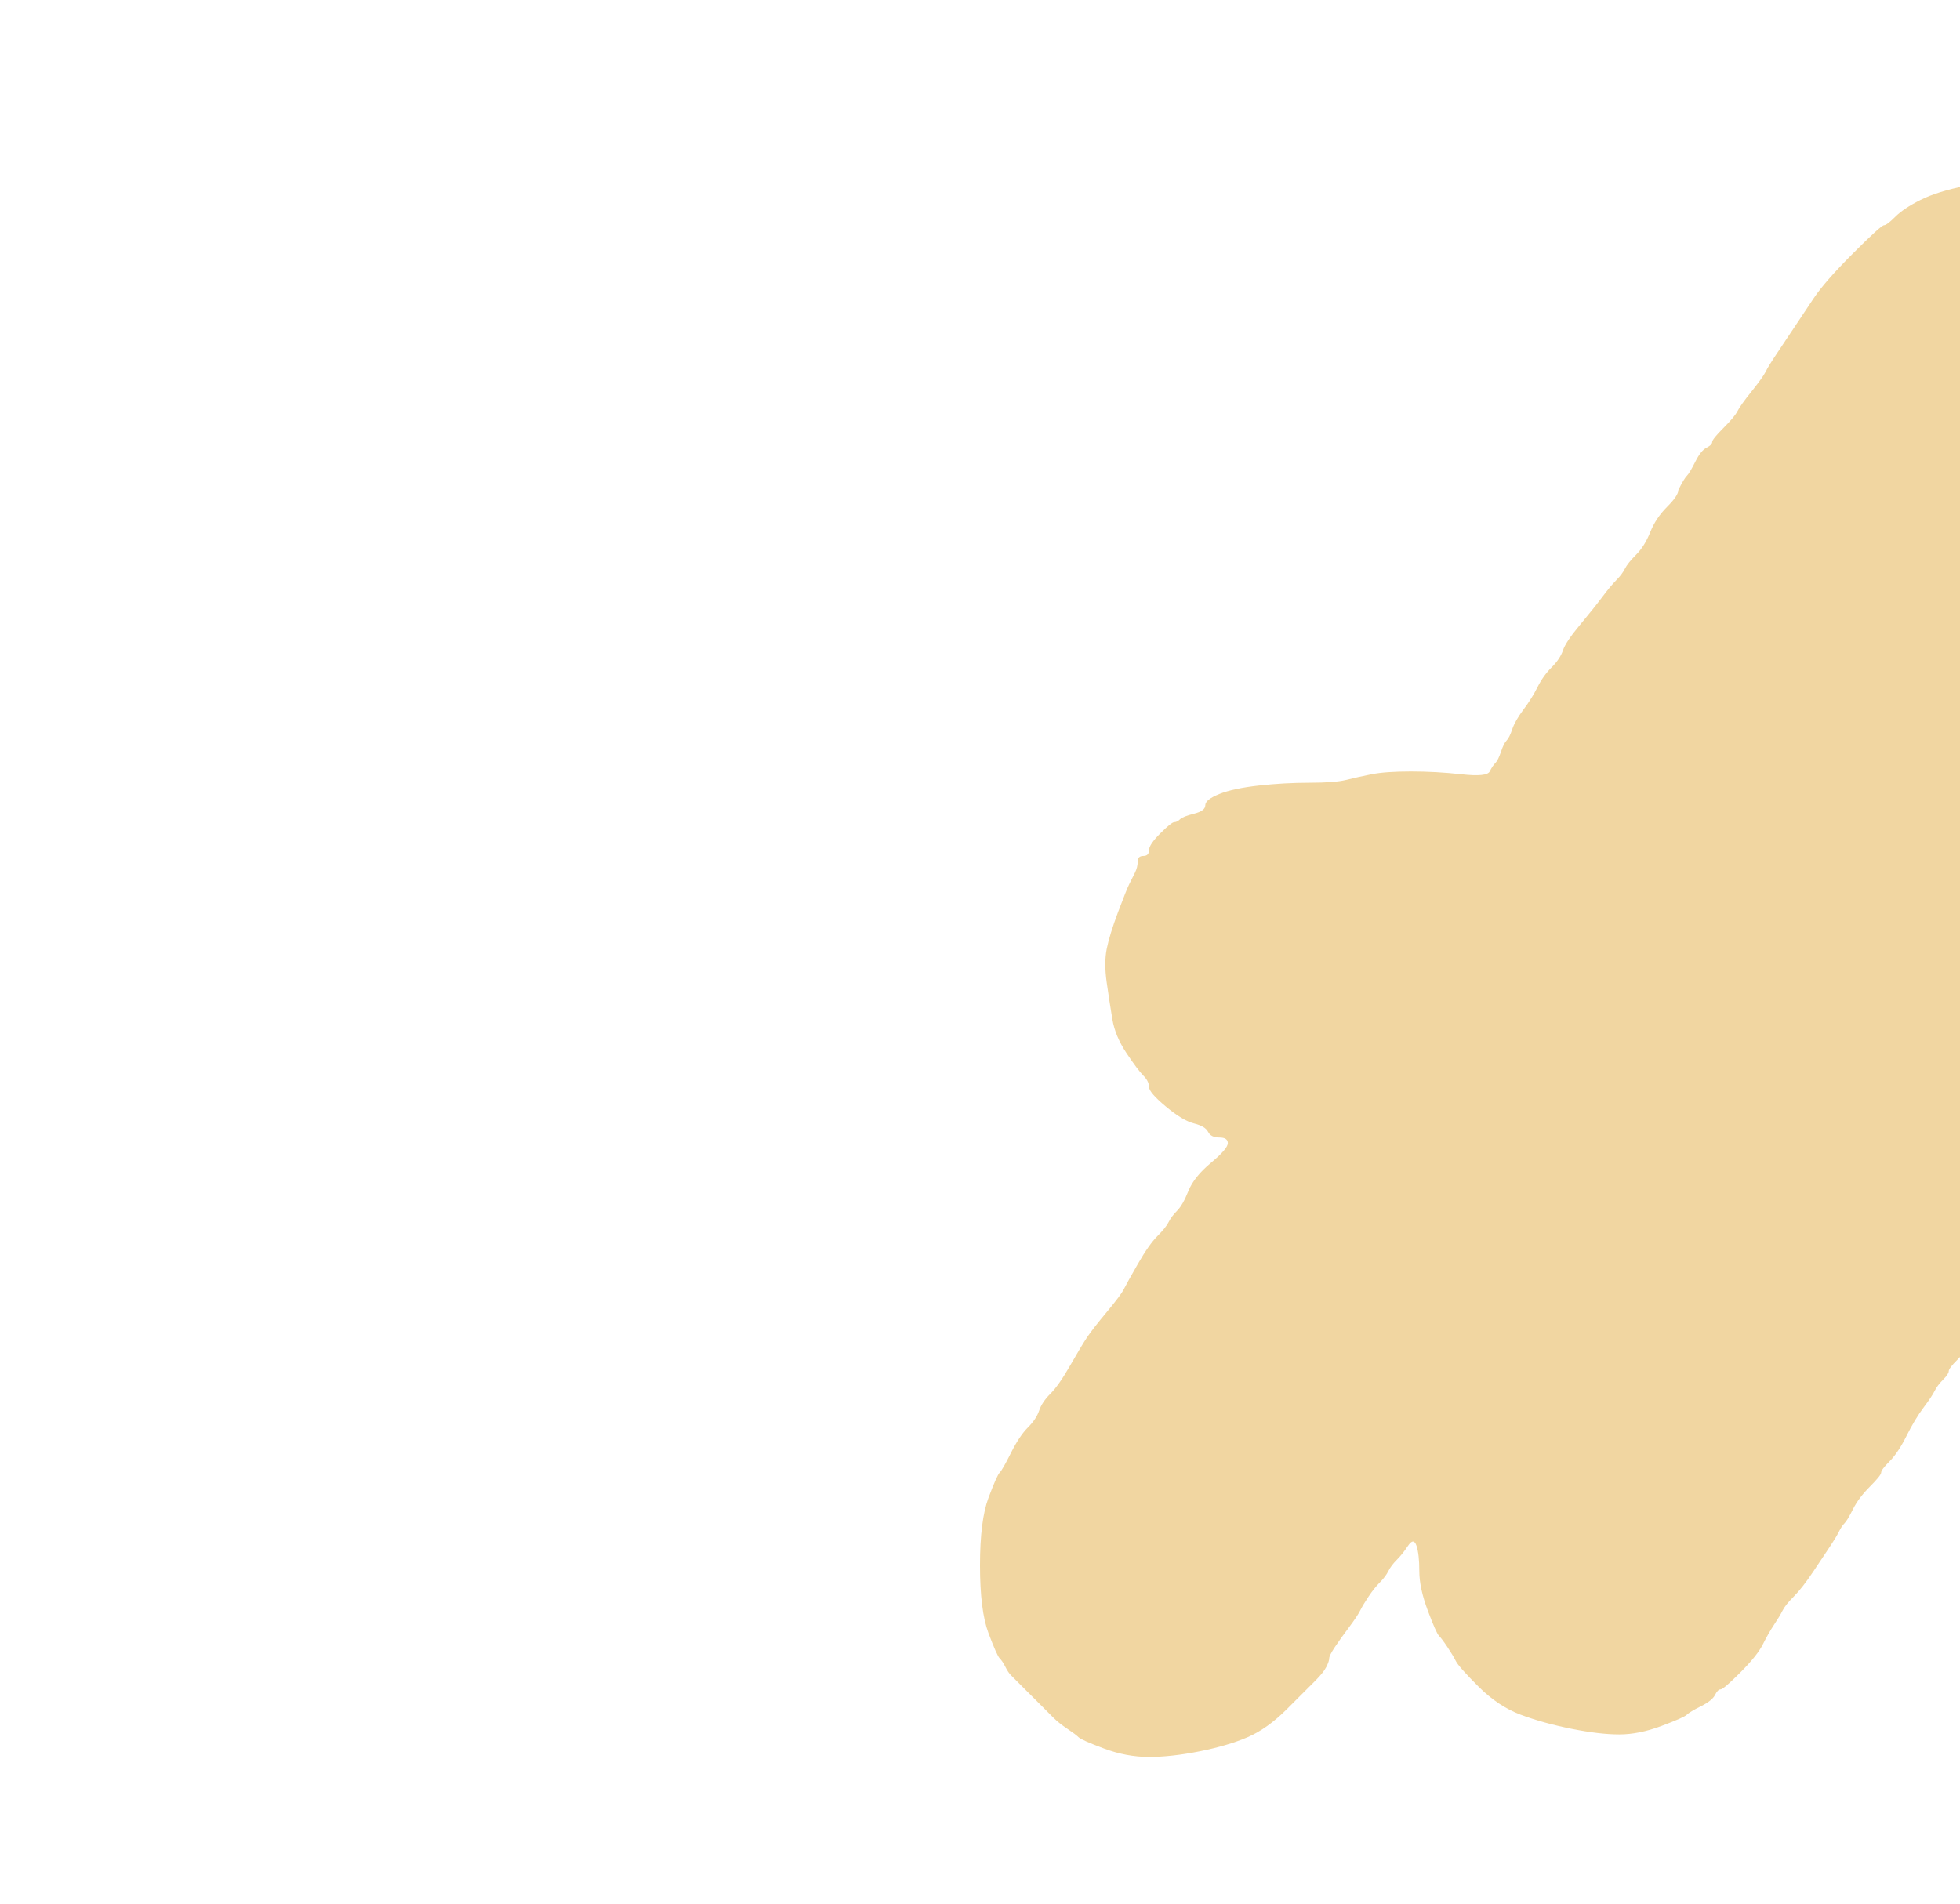
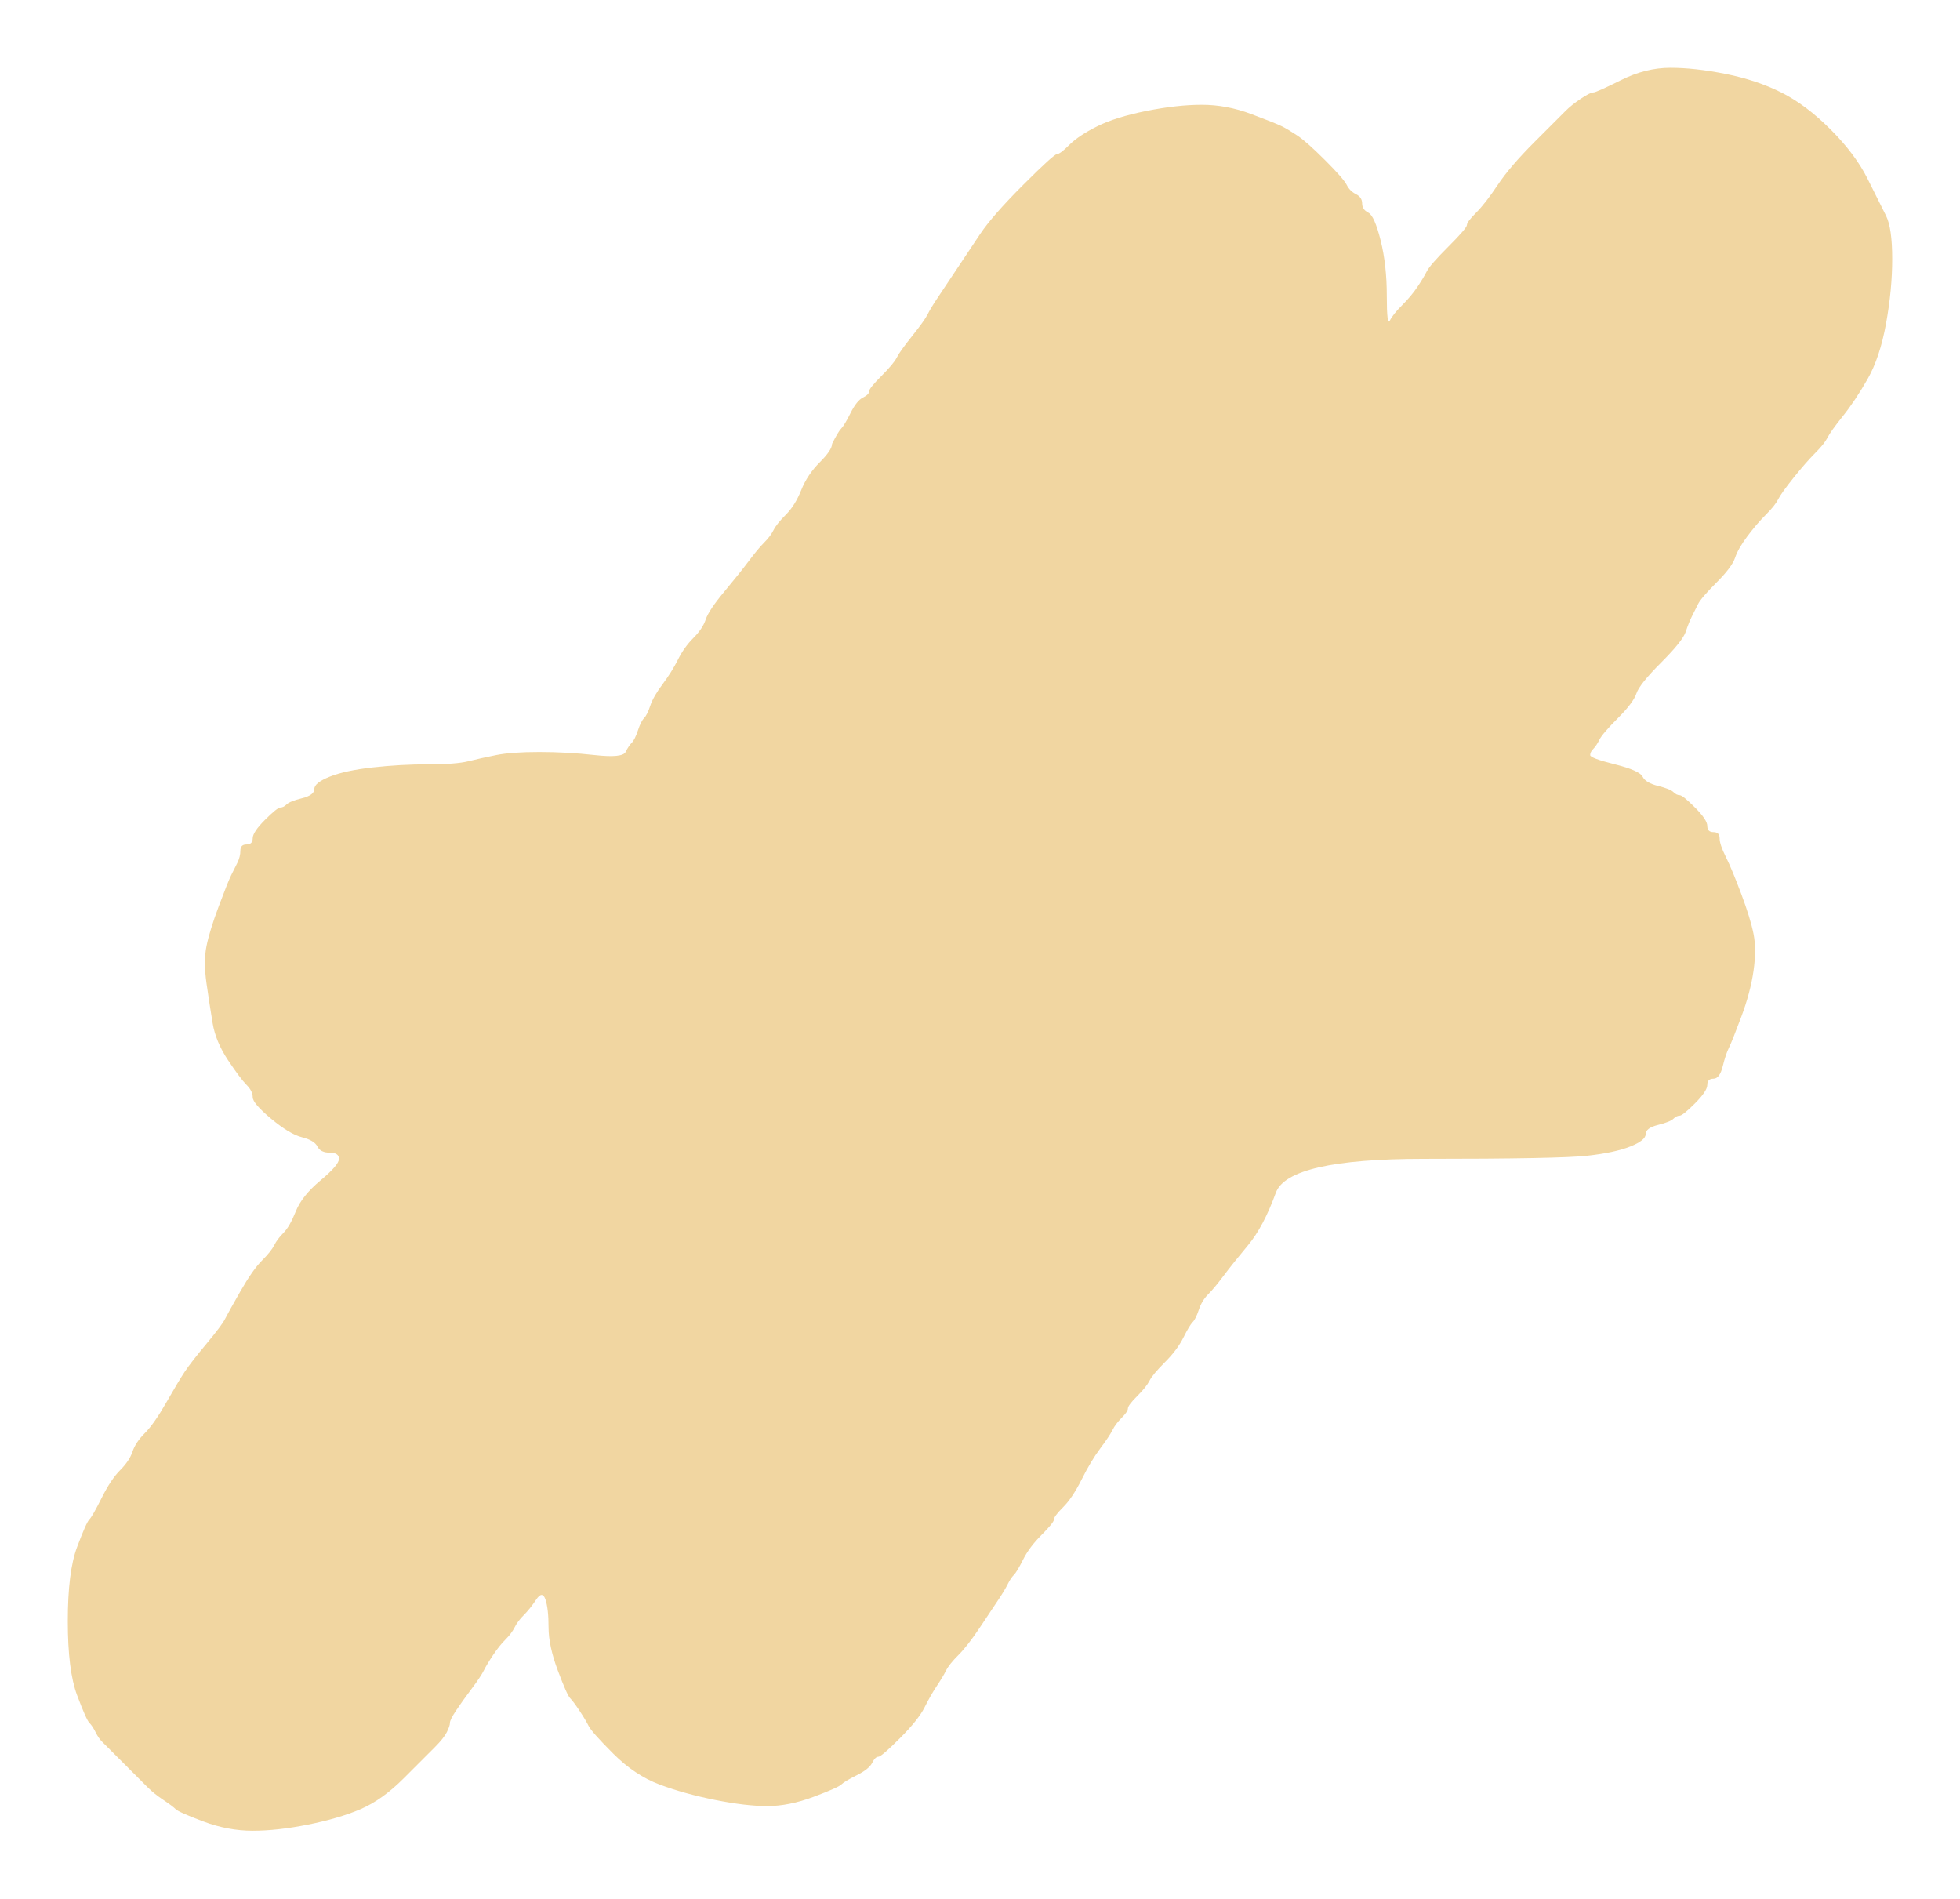
- <svg xmlns="http://www.w3.org/2000/svg" viewBox="-174 -312 348 338" preserveAspectRatio="xMidYMid meet">
+ <svg xmlns="http://www.w3.org/2000/svg" viewBox="-11 -297 318 308" preserveAspectRatio="xMidYMid meet">
  <g transform="scale(1,-1)" fill="#f1d6a1">
    <path d="M124 225Q125 227 125.5 227.5Q126 228 127.0 230.0Q128 232 129.0 232.5Q130 233 130.0 233.5Q130 234 132.0 236.0Q134 238 134.5 239.0Q135 240 137.0 242.5Q139 245 139.5 246.0Q140 247 141.0 248.5Q142 250 143.0 251.5Q144 253 145.0 254.5Q146 256 148.0 259.0Q150 262 155.0 267.0Q160 272 160.5 272.0Q161 272 162.5 273.5Q164 275 167.0 276.5Q170 278 175.0 279.0Q180 280 184.0 280.0Q188 280 192.0 278.5Q196 277 197.0 276.5Q198 276 199.5 275.0Q201 274 204.0 271.0Q207 268 207.5 267.0Q208 266 209.0 265.5Q210 265 210.0 264.0Q210 263 211.0 262.5Q212 262 213.0 258.0Q214 254 214.0 249.0Q214 244 214.5 245.0Q215 246 216.5 247.5Q218 249 219.0 250.5Q220 252 220.5 253.0Q221 254 224.0 257.0Q227 260 227.0 260.5Q227 261 228.5 262.5Q230 264 232.0 267.0Q234 270 238.0 274.0Q242 278 243.0 279.0Q244 280 245.5 281.0Q247 282 247.5 282.0Q248 282 252.0 284.0Q256 286 260.0 286.0Q264 286 269.0 285.0Q274 284 278.0 282.0Q282 280 286.0 276.0Q290 272 292.0 268.0Q294 264 295.0 262.0Q296 260 296.0 255.0Q296 250 295.0 244.5Q294 239 292.0 235.5Q290 232 288.0 229.5Q286 227 285.5 226.0Q285 225 283.5 223.5Q282 222 280.0 219.5Q278 217 277.5 216.0Q277 215 275.5 213.5Q274 212 272.5 210.0Q271 208 270.5 206.5Q270 205 267.5 202.5Q265 200 264.5 199.0Q264 198 263.5 197.0Q263 196 262.5 194.5Q262 193 258.5 189.5Q255 186 254.5 184.5Q254 183 251.5 180.5Q249 178 248.5 177.0Q248 176 247.5 175.5Q247 175 247.0 174.5Q247 174 251.0 173.0Q255 172 255.5 171.0Q256 170 258.0 169.5Q260 169 260.5 168.5Q261 168 261.5 168.0Q262 168 264.0 166.0Q266 164 266.0 163.0Q266 162 267.0 162.0Q268 162 268.0 161.0Q268 160 269.0 158.0Q270 156 271.5 152.0Q273 148 273.5 145.5Q274 143 273.5 139.5Q273 136 271.5 132.0Q270 128 269.5 127.0Q269 126 268.5 124.0Q268 122 267.0 122.0Q266 122 266.0 121.0Q266 120 264.0 118.0Q262 116 261.5 116.0Q261 116 260.5 115.5Q260 115 258.0 114.5Q256 114 256.0 113.0Q256 112 253.5 111.0Q251 110 246.5 109.5Q242 109 220.0 109.0Q198 109 196.0 103.5Q194 98 191.5 95.0Q189 92 187.5 90.0Q186 88 185.0 87.0Q184 86 183.5 84.5Q183 83 182.5 82.5Q182 82 181.0 80.0Q180 78 178.0 76.0Q176 74 175.5 73.0Q175 72 173.5 70.5Q172 69 172.0 68.5Q172 68 171.0 67.0Q170 66 169.5 65.0Q169 64 167.5 62.0Q166 60 164.5 57.0Q163 54 161.5 52.5Q160 51 160.0 50.5Q160 50 158.0 48.0Q156 46 155.0 44.0Q154 42 153.5 41.5Q153 41 152.5 40.0Q152 39 151.0 37.5Q150 36 148.0 33.0Q146 30 144.5 28.5Q143 27 142.5 26.0Q142 25 141.0 23.5Q140 22 139.0 20.0Q138 18 135.0 15.0Q132 12 131.5 12.0Q131 12 130.5 11.0Q130 10 128.0 9.0Q126 8 125.5 7.5Q125 7 121.0 5.5Q117 4 113.5 4.0Q110 4 105.0 5.0Q100 6 96.0 7.5Q92 9 88.5 12.5Q85 16 84.5 17.0Q84 18 83.0 19.5Q82 21 81.5 21.5Q81 22 79.5 26.0Q78 30 78.0 33.0Q78 36 77.5 37.5Q77 39 76.0 37.5Q75 36 74.0 35.0Q73 34 72.5 33.0Q72 32 71.0 31.0Q70 30 69.0 28.5Q68 27 67.5 26.0Q67 25 65.5 23.0Q64 21 63.0 19.5Q62 18 62.0 17.5Q62 17 61.5 16.0Q61 15 59.5 13.5Q58 12 54.5 8.5Q51 5 47.5 3.5Q44 2 39.0 1.0Q34 0 30.0 0.0Q26 0 22.0 1.5Q18 3 17.5 3.5Q17 4 15.5 5.0Q14 6 13.0 7.0Q12 8 10.0 10.0Q8 12 7.0 13.0Q6 14 5.5 14.5Q5 15 4.5 16.0Q4 17 3.5 17.5Q3 18 1.5 22.0Q0 26 0.0 34.0Q0 42 1.5 46.0Q3 50 3.5 50.5Q4 51 5.5 54.0Q7 57 8.5 58.5Q10 60 10.5 61.5Q11 63 12.5 64.5Q14 66 16.0 69.5Q18 73 19.0 74.5Q20 76 22.5 79.0Q25 82 25.5 83.0Q26 84 28.0 87.5Q30 91 31.5 92.5Q33 94 33.5 95.0Q34 96 35.0 97.0Q36 98 37.0 100.5Q38 103 41.0 105.5Q44 108 44.0 109.0Q44 110 42.5 110.0Q41 110 40.5 111.0Q40 112 38.0 112.5Q36 113 33.0 115.5Q30 118 30.0 119.0Q30 120 29.0 121.0Q28 122 26.0 125.0Q24 128 23.5 131.0Q23 134 22.5 137.5Q22 141 22.5 143.5Q23 146 24.5 150.0Q26 154 26.5 155.0Q27 156 27.5 157.0Q28 158 28.0 159.0Q28 160 29.0 160.0Q30 160 30.0 161.0Q30 162 32.0 164.0Q34 166 34.5 166.0Q35 166 35.5 166.5Q36 167 38.0 167.5Q40 168 40.0 169.0Q40 170 42.5 171.0Q45 172 49.5 172.5Q54 173 58.5 173.0Q63 173 65.0 173.5Q67 174 69.5 174.5Q72 175 76.5 175.0Q81 175 85.5 174.5Q90 174 90.5 175.0Q91 176 91.5 176.5Q92 177 92.5 178.5Q93 180 93.5 180.5Q94 181 94.5 182.5Q95 184 96.5 186.0Q98 188 99.0 190.0Q100 192 101.5 193.5Q103 195 103.5 196.5Q104 198 106.5 201.0Q109 204 110.5 206.0Q112 208 113.0 209.0Q114 210 114.5 211.0Q115 212 116.5 213.5Q118 215 119.0 217.5Q120 220 122.0 222.0Q124 224 124 225Z" />
  </g>
</svg>
